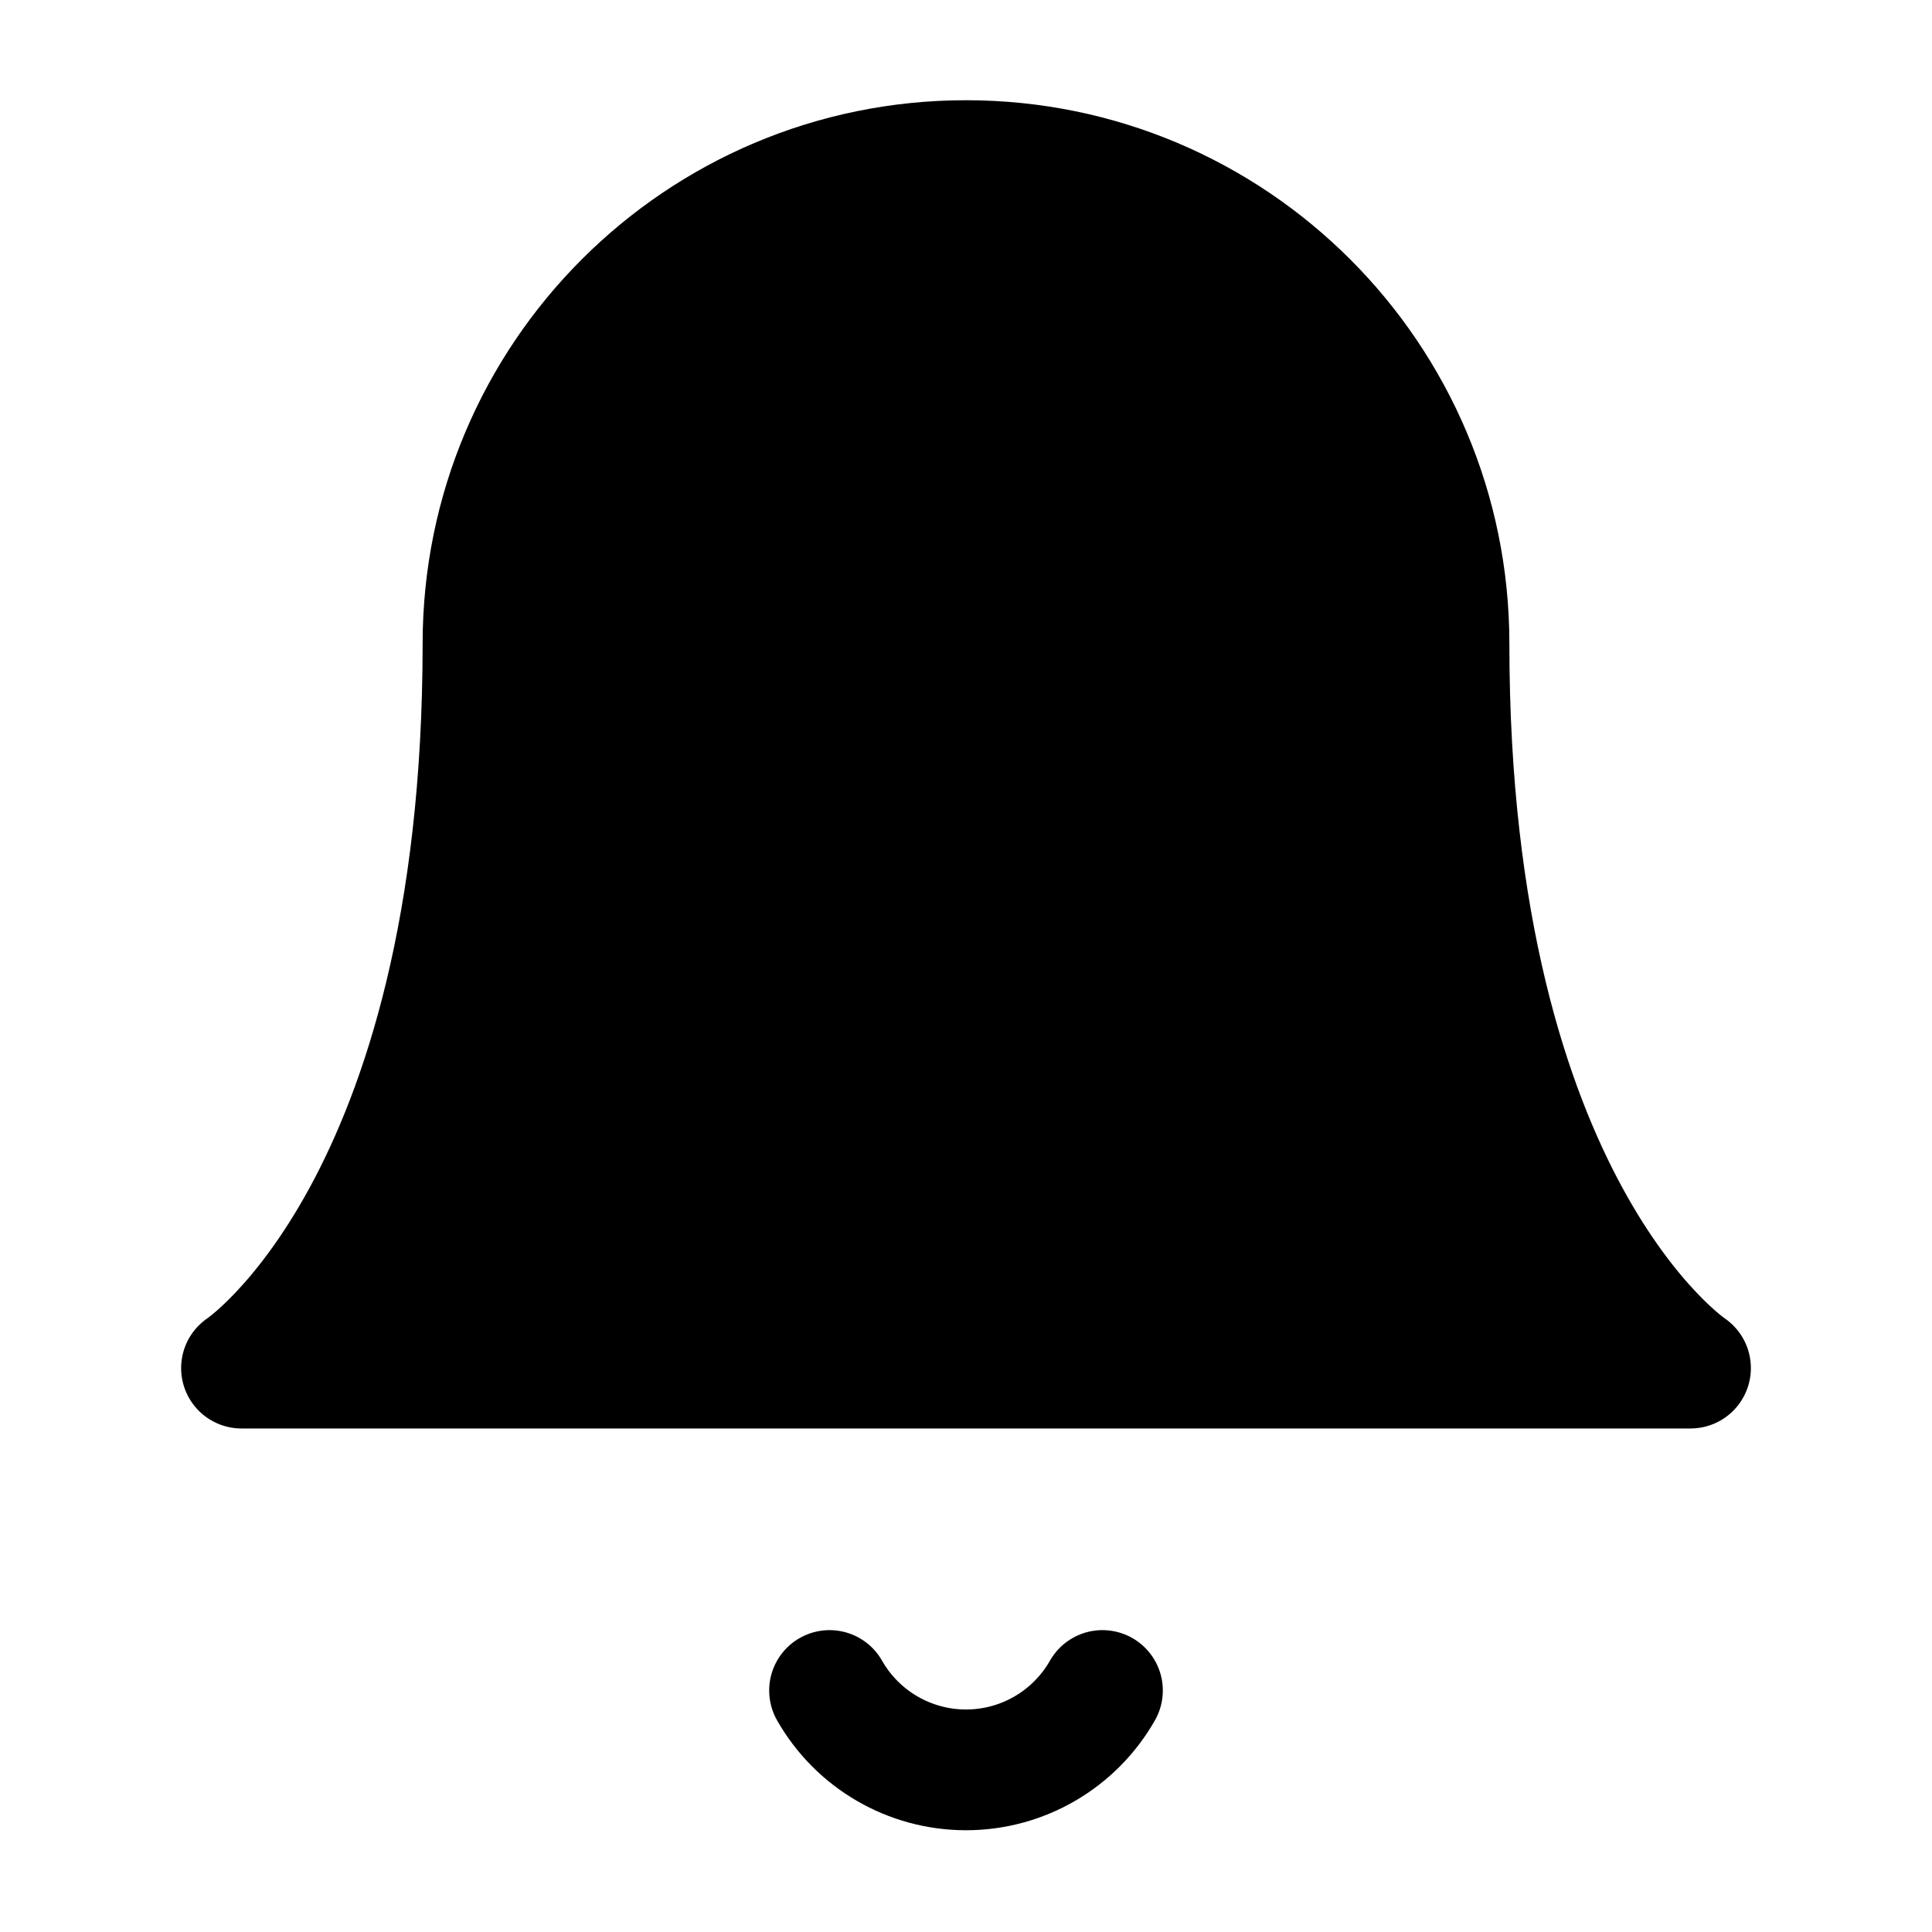
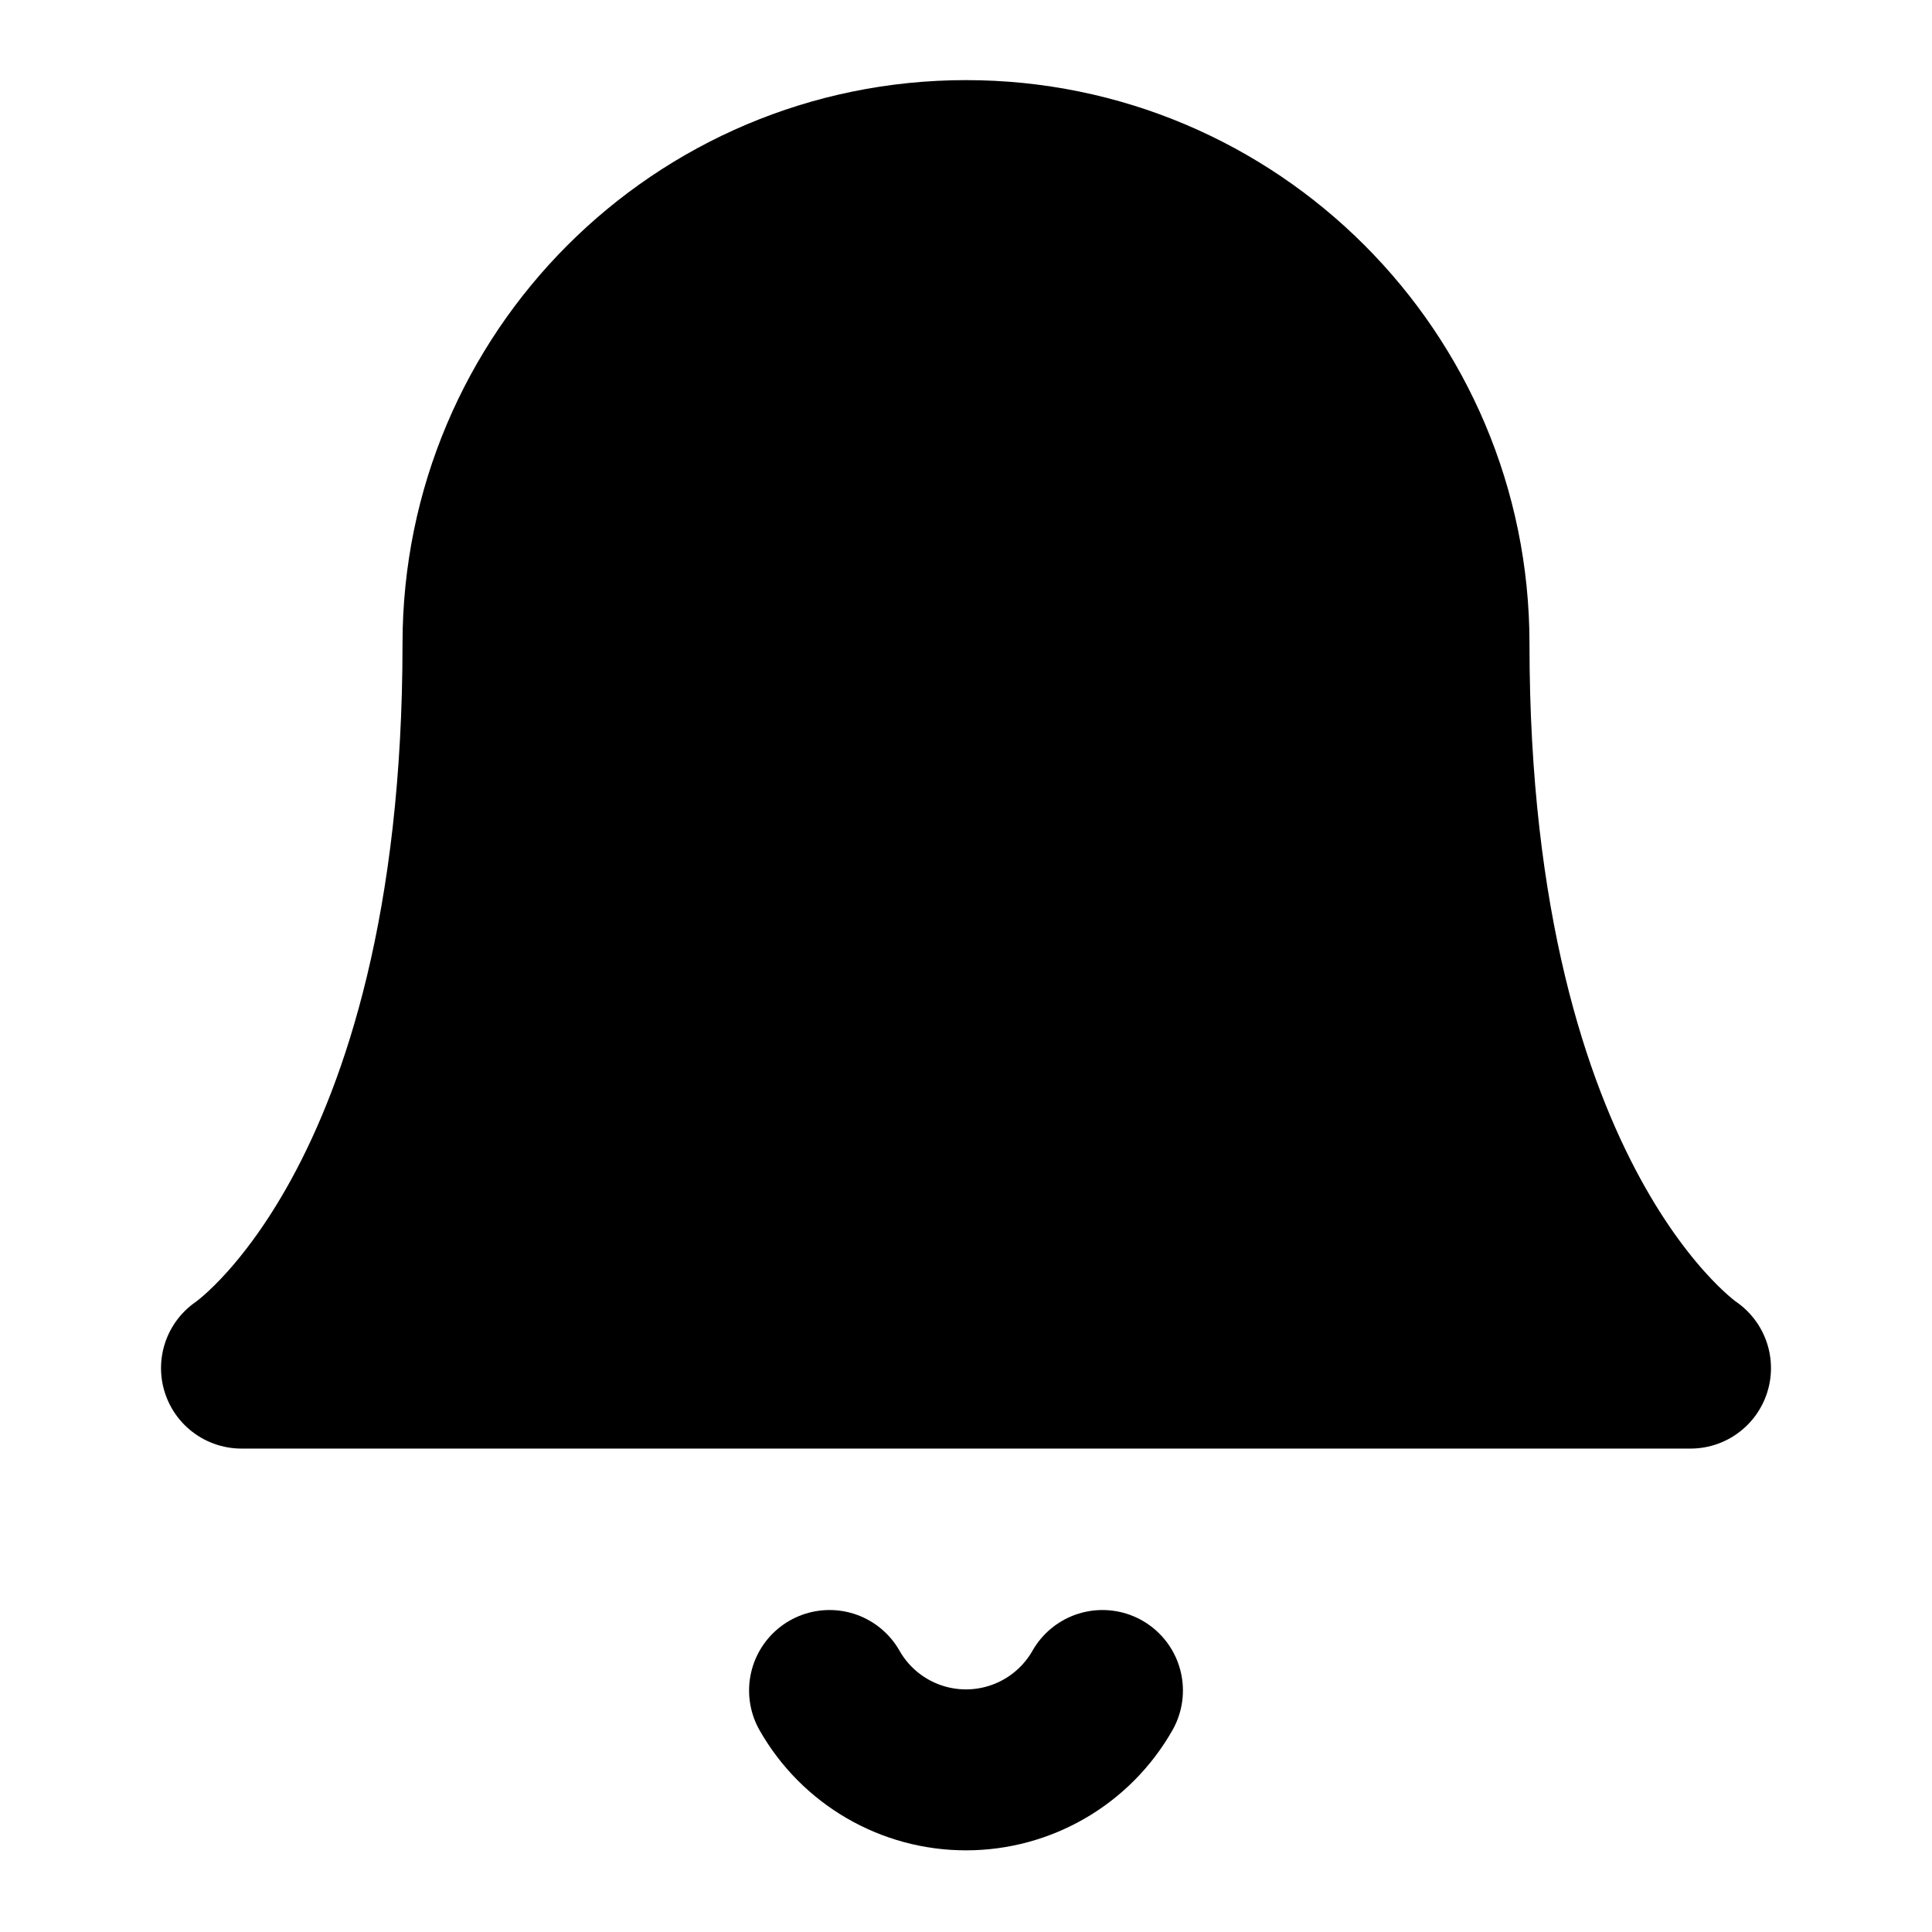
- <svg xmlns="http://www.w3.org/2000/svg" viewBox="0 0 16 16" fill="currentColor" stroke="currentColor" stroke-width="1" stroke-linecap="round" stroke-linejoin="round">
+ <svg xmlns="http://www.w3.org/2000/svg" viewBox="0 0 16 16" fill="currentColor" stroke="currentColor" stroke-width="1.333" stroke-linecap="round" stroke-linejoin="round">
  <path d="M4 5.33a4 4 0 0 1 8 0c0 4.67 2 6 2 6H2s2-1.33 2-6" />
  <path d="M6.87 14a1.3 1.3 0 0 0 2.26 0" fill="none" />
</svg>
